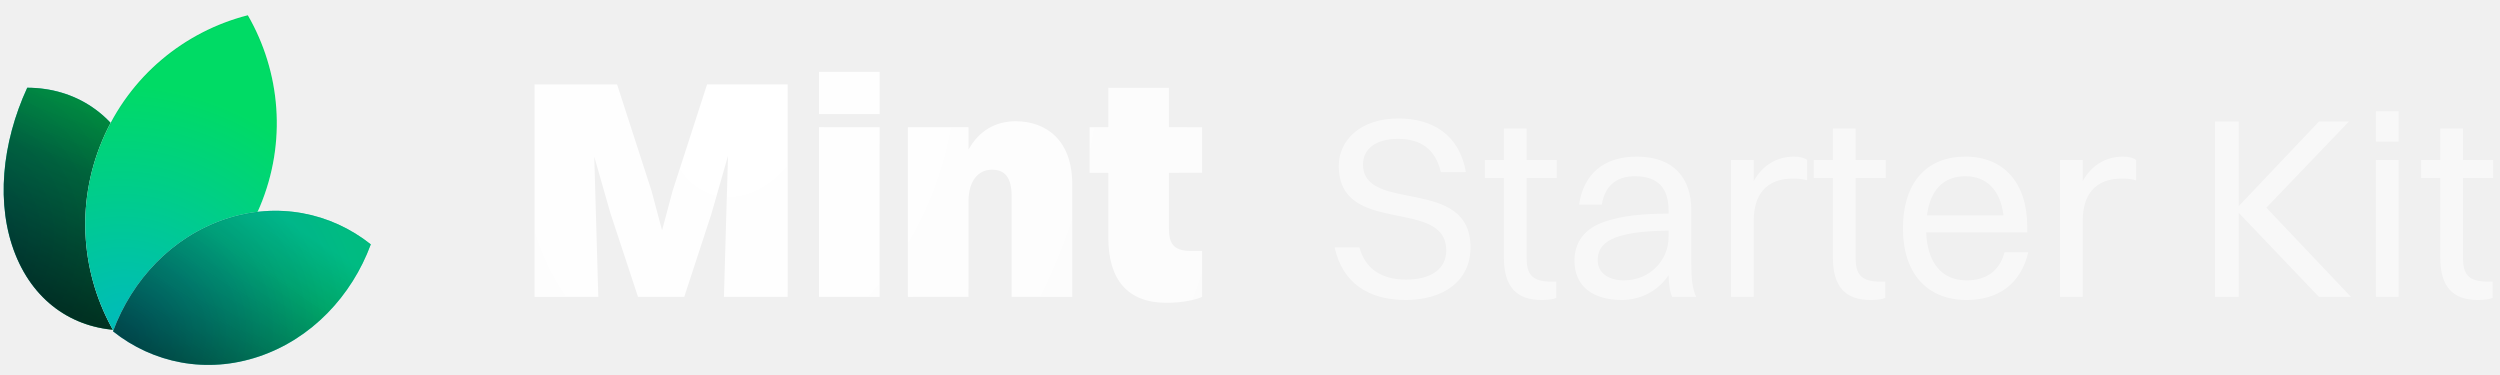
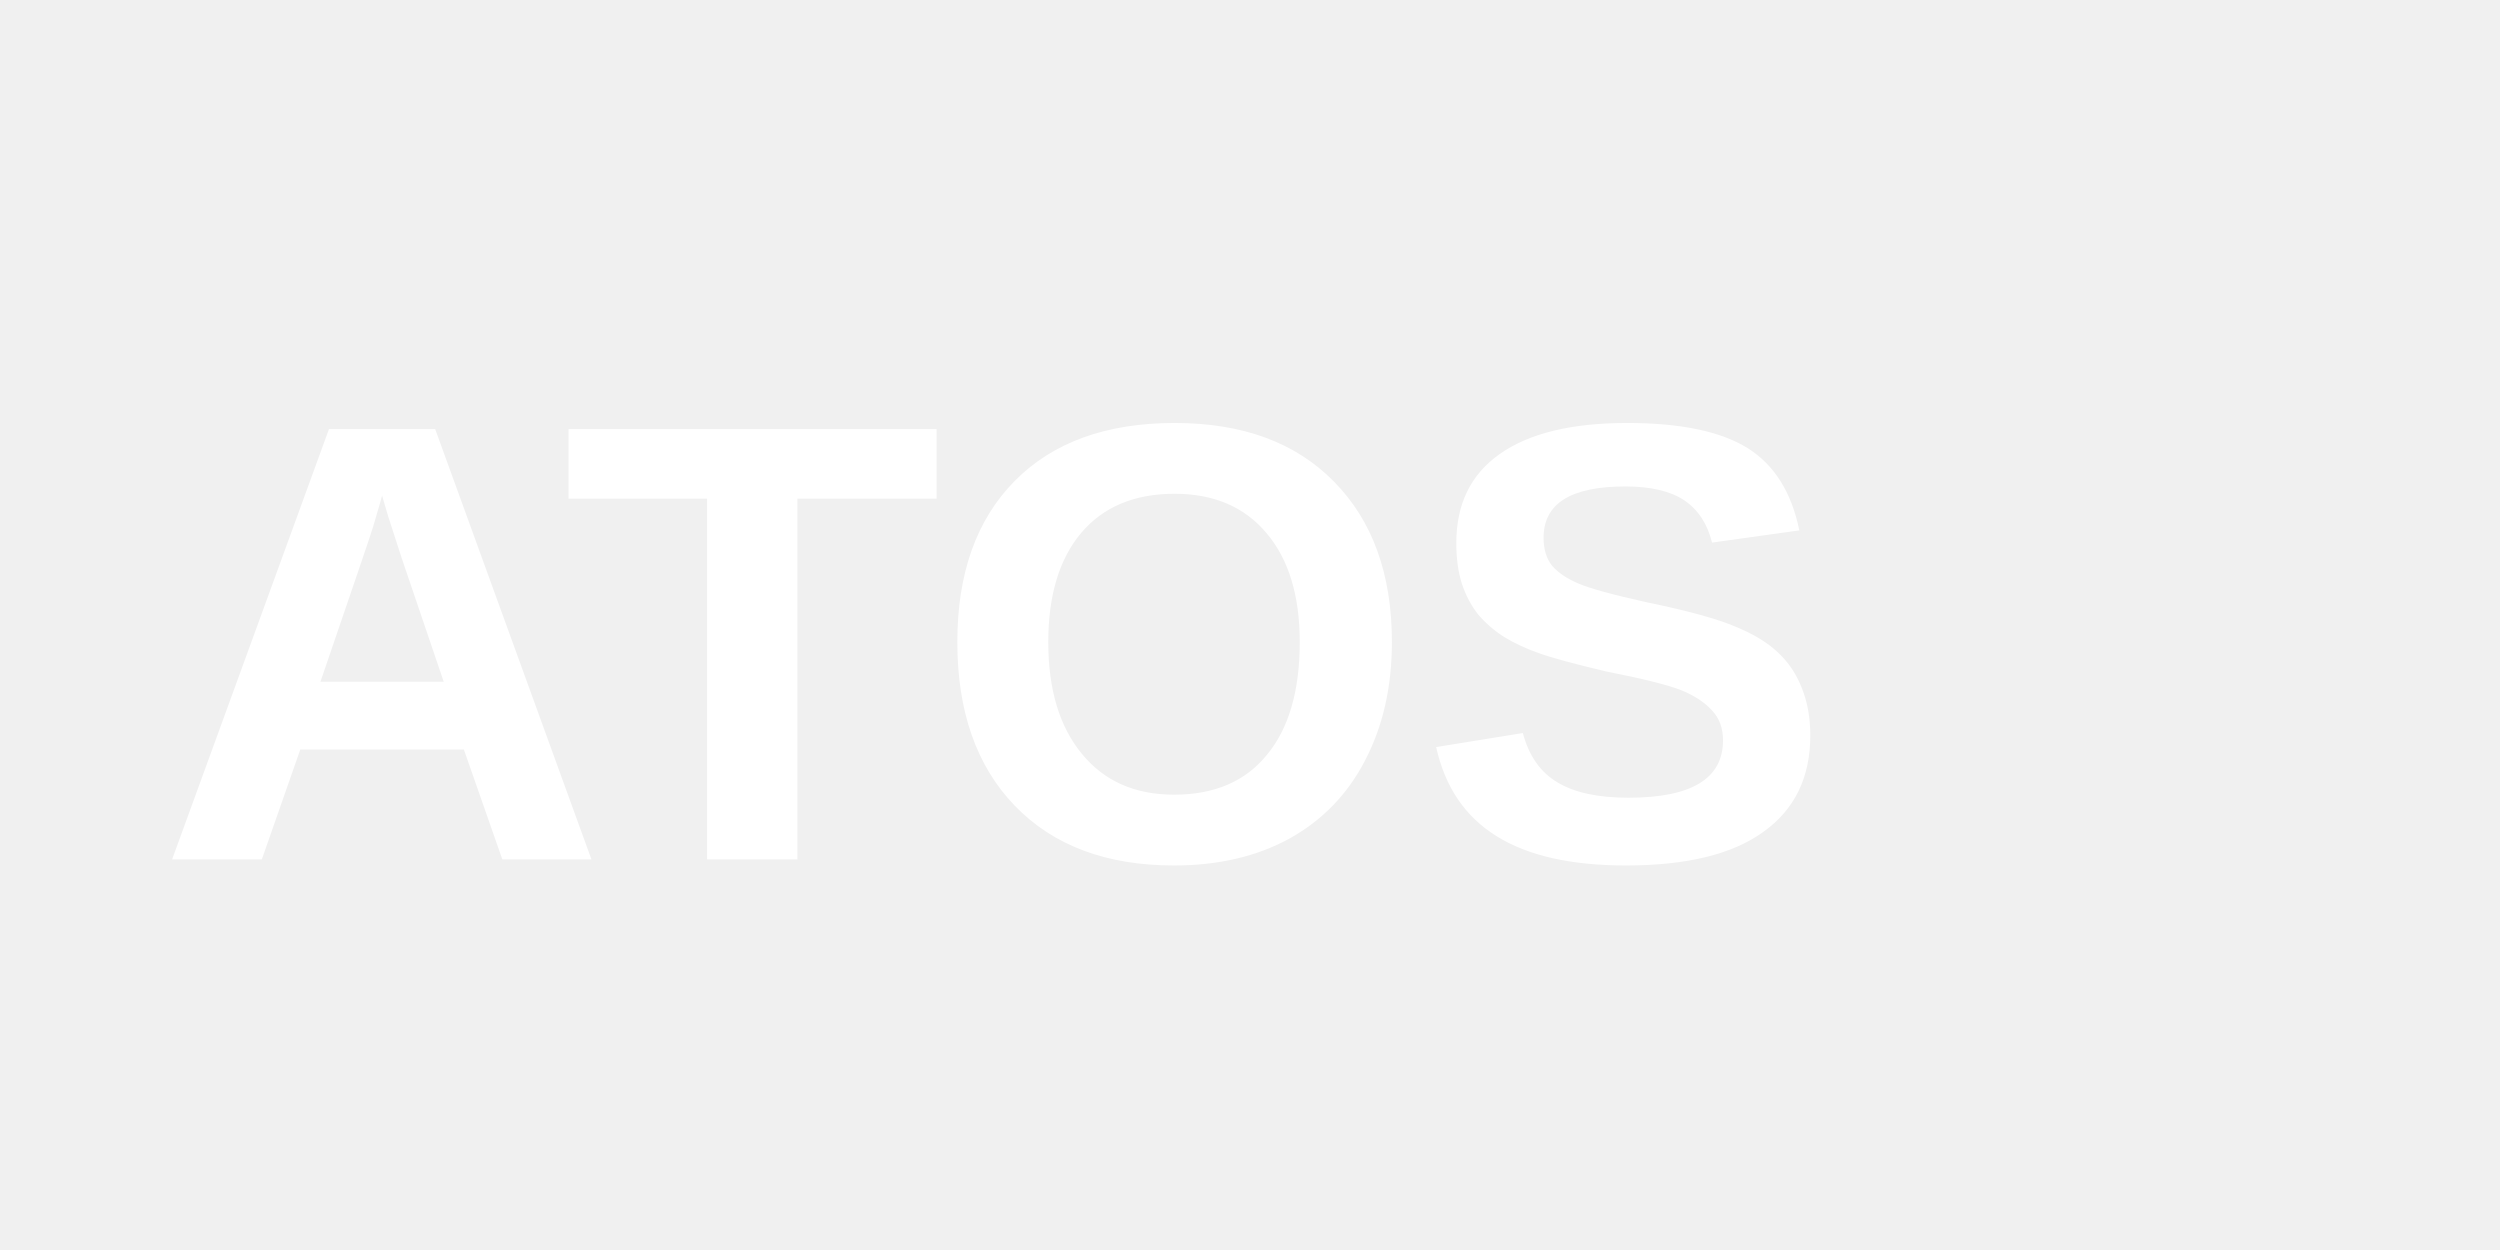
- <svg xmlns="http://www.w3.org/2000/svg" width="160" height="24" viewBox="0 0 160 24" fill="none">
-   <path d="M7.953 21.139C4.896 21.13 2.255 19.458 0.987 16.29C-0.28 13.121 0.109 9.163 1.744 5.615C4.801 5.624 7.442 7.296 8.71 10.465C9.977 13.633 9.588 17.591 7.953 21.139Z" fill="white" />
-   <path d="M7.953 21.139C4.896 21.13 2.255 19.458 0.987 16.29C-0.28 13.121 0.109 9.163 1.744 5.615C4.801 5.624 7.442 7.296 8.71 10.465C9.977 13.633 9.588 17.591 7.953 21.139Z" fill="url(#paint0_radial_115_109)" />
-   <path d="M7.953 21.139C4.896 21.13 2.255 19.458 0.987 16.29C-0.28 13.121 0.109 9.163 1.744 5.615C4.801 5.624 7.442 7.296 8.71 10.465C9.977 13.633 9.588 17.591 7.953 21.139Z" fill="black" fill-opacity="0.5" style="mix-blend-mode:hard-light" />
-   <path d="M7.953 21.139C4.896 21.13 2.255 19.458 0.987 16.29C-0.28 13.121 0.109 9.163 1.744 5.615C4.801 5.624 7.442 7.296 8.71 10.465C9.977 13.633 9.588 17.591 7.953 21.139Z" fill="url(#paint1_linear_115_109)" fill-opacity="0.5" style="mix-blend-mode:hard-light" />
-   <path d="M7.935 21.111C4.897 21.096 2.274 19.431 1.013 16.279C-0.248 13.124 0.136 9.182 1.762 5.643C4.8 5.659 7.423 7.324 8.684 10.476C9.945 13.63 9.561 17.572 7.935 21.111Z" stroke="url(#paint2_linear_115_109)" stroke-opacity="0.05" stroke-width="0.056" />
-   <path d="M7.31 21.257C11.354 20.221 14.884 17.375 16.628 13.236C18.373 9.097 17.945 4.587 15.86 0.976C11.816 2.012 8.287 4.858 6.542 8.998C4.797 13.137 5.225 17.646 7.31 21.257Z" fill="white" />
-   <path d="M7.31 21.257C11.354 20.221 14.884 17.375 16.628 13.236C18.373 9.097 17.945 4.587 15.86 0.976C11.816 2.012 8.287 4.858 6.542 8.998C4.797 13.137 5.225 17.646 7.31 21.257Z" fill="url(#paint3_radial_115_109)" />
-   <path d="M16.602 13.225C14.864 17.349 11.351 20.187 7.324 21.225C5.253 17.624 4.829 13.132 6.568 9.009C8.306 4.885 11.819 2.047 15.846 1.009C17.918 4.61 18.341 9.101 16.602 13.225Z" stroke="url(#paint4_linear_115_109)" stroke-opacity="0.05" stroke-width="0.056" />
-   <path d="M7.234 21.207C9.789 23.237 13.21 23.951 16.577 22.814C19.944 21.677 22.506 18.945 23.73 15.638C21.175 13.608 17.754 12.894 14.387 14.031C11.02 15.168 8.458 17.901 7.234 21.207Z" fill="white" />
-   <path d="M7.234 21.207C9.789 23.237 13.21 23.951 16.577 22.814C19.944 21.677 22.506 18.945 23.73 15.638C21.175 13.608 17.754 12.894 14.387 14.031C11.02 15.168 8.458 17.901 7.234 21.207Z" fill="url(#paint5_radial_115_109)" />
-   <path d="M7.234 21.207C9.789 23.237 13.21 23.951 16.577 22.814C19.944 21.677 22.506 18.945 23.73 15.638C21.175 13.608 17.754 12.894 14.387 14.031C11.02 15.168 8.458 17.901 7.234 21.207Z" fill="black" fill-opacity="0.2" style="mix-blend-mode:hard-light" />
-   <path d="M7.234 21.207C9.789 23.237 13.21 23.951 16.577 22.814C19.944 21.677 22.506 18.945 23.73 15.638C21.175 13.608 17.754 12.894 14.387 14.031C11.02 15.168 8.458 17.901 7.234 21.207Z" fill="url(#paint6_linear_115_109)" fill-opacity="0.5" style="mix-blend-mode:hard-light" />
-   <path d="M16.568 22.787C13.218 23.918 9.814 23.212 7.267 21.198C8.492 17.907 11.044 15.189 14.396 14.058C17.747 12.927 21.15 13.633 23.697 15.648C22.472 18.938 19.92 21.656 16.568 22.787Z" stroke="url(#paint7_linear_115_109)" stroke-opacity="0.05" stroke-width="0.056" />
-   <path d="M34.212 19V5.4H39.492L41.692 12.2L42.372 14.74L43.052 12.2L45.252 5.4H50.412V19H46.332L46.592 9.98L45.532 13.68L43.792 19H40.832L39.052 13.6L38.032 10.02L38.292 19H34.212ZM52.416 7.3V4.6H56.295V7.3H52.416ZM52.416 19V8.14H56.295V19H52.416ZM58.104 19V8.14H61.984V9.58C62.664 8.34 63.744 7.76 65.004 7.76C66.964 7.76 68.624 8.98 68.624 11.78V19H64.744V12.56C64.744 11.34 64.304 10.86 63.484 10.86C62.604 10.86 61.984 11.58 61.984 12.88V19H58.104ZM70.933 15.22V11.06H69.733V8.14H70.933V5.62H74.813V8.14H76.933V11.06H74.813V14.6C74.813 15.5 75.033 16.06 76.213 16.06H76.933V19C76.493 19.2 75.673 19.38 74.653 19.38C72.153 19.38 70.933 17.88 70.933 15.22Z" fill="url(#paint8_radial_115_109)" />
-   <path d="M87.232 10.519C87.232 13.687 94.112 11.229 94.112 15.832C94.112 17.994 92.364 19.198 89.971 19.198C87.562 19.198 85.912 18.093 85.417 15.832H87.001C87.364 17.169 88.371 17.895 89.987 17.895C91.671 17.895 92.561 17.152 92.561 16.03C92.561 12.598 85.681 15.155 85.681 10.618C85.681 9.001 87.034 7.582 89.509 7.582C91.671 7.582 93.403 8.621 93.816 11.014H92.215C91.868 9.529 90.912 8.886 89.476 8.886C88.057 8.886 87.232 9.529 87.232 10.519ZM96.25 16.476V11.393H95.029V10.239H96.25V8.226H97.702V10.239H99.632V11.393H97.702V16.476C97.702 17.532 98.015 18.026 99.302 18.026H99.599V19.066C99.434 19.148 99.071 19.198 98.659 19.198C97.025 19.198 96.25 18.323 96.25 16.476ZM102.516 13.093H101.064C101.345 11.162 102.615 10.024 104.76 10.024C107.103 10.024 108.242 11.393 108.242 13.44V16.888C108.242 17.895 108.324 18.521 108.555 19H107.021C106.856 18.654 106.806 18.142 106.79 17.614C106.047 18.72 104.859 19.198 103.803 19.198C101.988 19.198 100.767 18.357 100.767 16.69C100.767 15.486 101.427 14.611 102.714 14.182C103.902 13.786 105.107 13.687 106.79 13.671V13.473C106.79 12.053 106.13 11.278 104.628 11.278C103.374 11.278 102.698 11.971 102.516 13.093ZM102.252 16.657C102.252 17.465 102.929 17.944 103.952 17.944C105.569 17.944 106.79 16.674 106.79 15.172V14.759C103.061 14.793 102.252 15.585 102.252 16.657ZM110.787 19V10.239H112.239V11.591C112.833 10.519 113.774 10.024 114.83 10.024C115.176 10.024 115.49 10.107 115.655 10.239V11.542C115.407 11.46 115.094 11.427 114.747 11.427C112.998 11.427 112.239 12.515 112.239 14.1V19H110.787ZM117.305 16.476V11.393H116.084V10.239H117.305V8.226H118.757V10.239H120.688V11.393H118.757V16.476C118.757 17.532 119.071 18.026 120.358 18.026H120.655V19.066C120.49 19.148 120.127 19.198 119.714 19.198C118.081 19.198 117.305 18.323 117.305 16.476ZM129.809 16.145C129.33 18.192 127.862 19.198 125.865 19.198C123.324 19.198 121.79 17.482 121.79 14.627C121.79 11.658 123.324 10.024 125.783 10.024C128.258 10.024 129.743 11.723 129.743 14.512V14.875H123.275C123.357 16.838 124.281 17.944 125.865 17.944C127.103 17.944 127.977 17.35 128.291 16.145H129.809ZM125.783 11.278C124.38 11.278 123.539 12.152 123.324 13.786H128.225C128.027 12.169 127.152 11.278 125.783 11.278ZM131.843 19V10.239H133.295V11.591C133.889 10.519 134.829 10.024 135.885 10.024C136.232 10.024 136.545 10.107 136.71 10.239V11.542C136.463 11.46 136.149 11.427 135.803 11.427C134.054 11.427 133.295 12.515 133.295 14.1V19H131.843ZM141.763 19V7.78H143.281V13.192L148.413 7.78H150.327L145.047 13.291L150.459 19H148.413L143.281 13.621V19H141.763ZM152.06 9.067V7.12H153.512V9.067H152.06ZM152.06 19V10.239H153.512V19H152.06ZM156.178 16.476V11.393H154.957V10.239H156.178V8.226H157.63V10.239H159.56V11.393H157.63V16.476C157.63 17.532 157.943 18.026 159.23 18.026H159.527V19.066C159.362 19.148 158.999 19.198 158.587 19.198C156.953 19.198 156.178 18.323 156.178 16.476Z" fill="white" fill-opacity="0.55" />
-   <defs>
-     <radialGradient id="paint0_radial_115_109" cx="0" cy="0" r="1" gradientUnits="userSpaceOnUse" gradientTransform="translate(-3.00503 15.023) rotate(-10.029) scale(17.9572 17.784)">
-       <stop stop-color="#00B0BB" />
-       <stop offset="1" stop-color="#00DB65" />
-     </radialGradient>
-     <linearGradient id="paint1_linear_115_109" x1="7.39" y1="4.813" x2="1.63" y2="18.689" gradientUnits="userSpaceOnUse">
-       <stop stop-color="#18E299" />
-       <stop offset="1" />
-     </linearGradient>
-     <linearGradient id="paint2_linear_115_109" x1="7.948" y1="8.016" x2="1.761" y2="18.746" gradientUnits="userSpaceOnUse">
-       <stop />
-       <stop offset="1" stop-opacity="0" />
-     </linearGradient>
-     <radialGradient id="paint3_radial_115_109" cx="0" cy="0" r="1" gradientUnits="userSpaceOnUse" gradientTransform="translate(8.11404 20.8822) rotate(-75.7542) scale(21.6246 23.7772)">
-       <stop stop-color="#00BBBB" />
-       <stop offset="0.713" stop-color="#00DB65" />
-     </radialGradient>
-     <linearGradient id="paint4_linear_115_109" x1="7.602" y1="5.871" x2="15.556" y2="16.372" gradientUnits="userSpaceOnUse">
-       <stop />
-       <stop offset="1" stop-opacity="0" />
-     </linearGradient>
-     <radialGradient id="paint5_radial_115_109" cx="0" cy="0" r="1" gradientUnits="userSpaceOnUse" gradientTransform="translate(7.84537 21.5181) rotate(-20.3525) scale(18.5603 17.32)">
-       <stop stop-color="#00B0BB" />
-       <stop offset="1" stop-color="#00DB65" />
-     </radialGradient>
-     <linearGradient id="paint6_linear_115_109" x1="16.808" y1="13.007" x2="10.041" y2="22.994" gradientUnits="userSpaceOnUse">
-       <stop stop-color="#00B1BC" />
-       <stop offset="1" />
-     </linearGradient>
-     <linearGradient id="paint7_linear_115_109" x1="16.808" y1="13.007" x2="14.169" y2="23.841" gradientUnits="userSpaceOnUse">
-       <stop />
-       <stop offset="1" stop-opacity="0" />
-     </linearGradient>
-     <radialGradient id="paint8_radial_115_109" cx="0" cy="0" r="1" gradientUnits="userSpaceOnUse" gradientTransform="translate(47.2781 7) rotate(19.0047) scale(67.5582 85.7506)">
-       <stop stop-color="white" />
-       <stop offset="1" stop-color="white" stop-opacity="0.5" />
-     </radialGradient>
-   </defs>
+ <svg xmlns="http://www.w3.org/2000/svg" width="64" height="32" viewBox="0 0 64 32" fill="none">
+   <rect width="64" height="32" rx="4" fill="none" />
+   <text x="4" y="22" font-family="Arial" font-weight="bold" font-size="16" fill="#FFFFFF">
+     ATOS
+   </text>
</svg>
